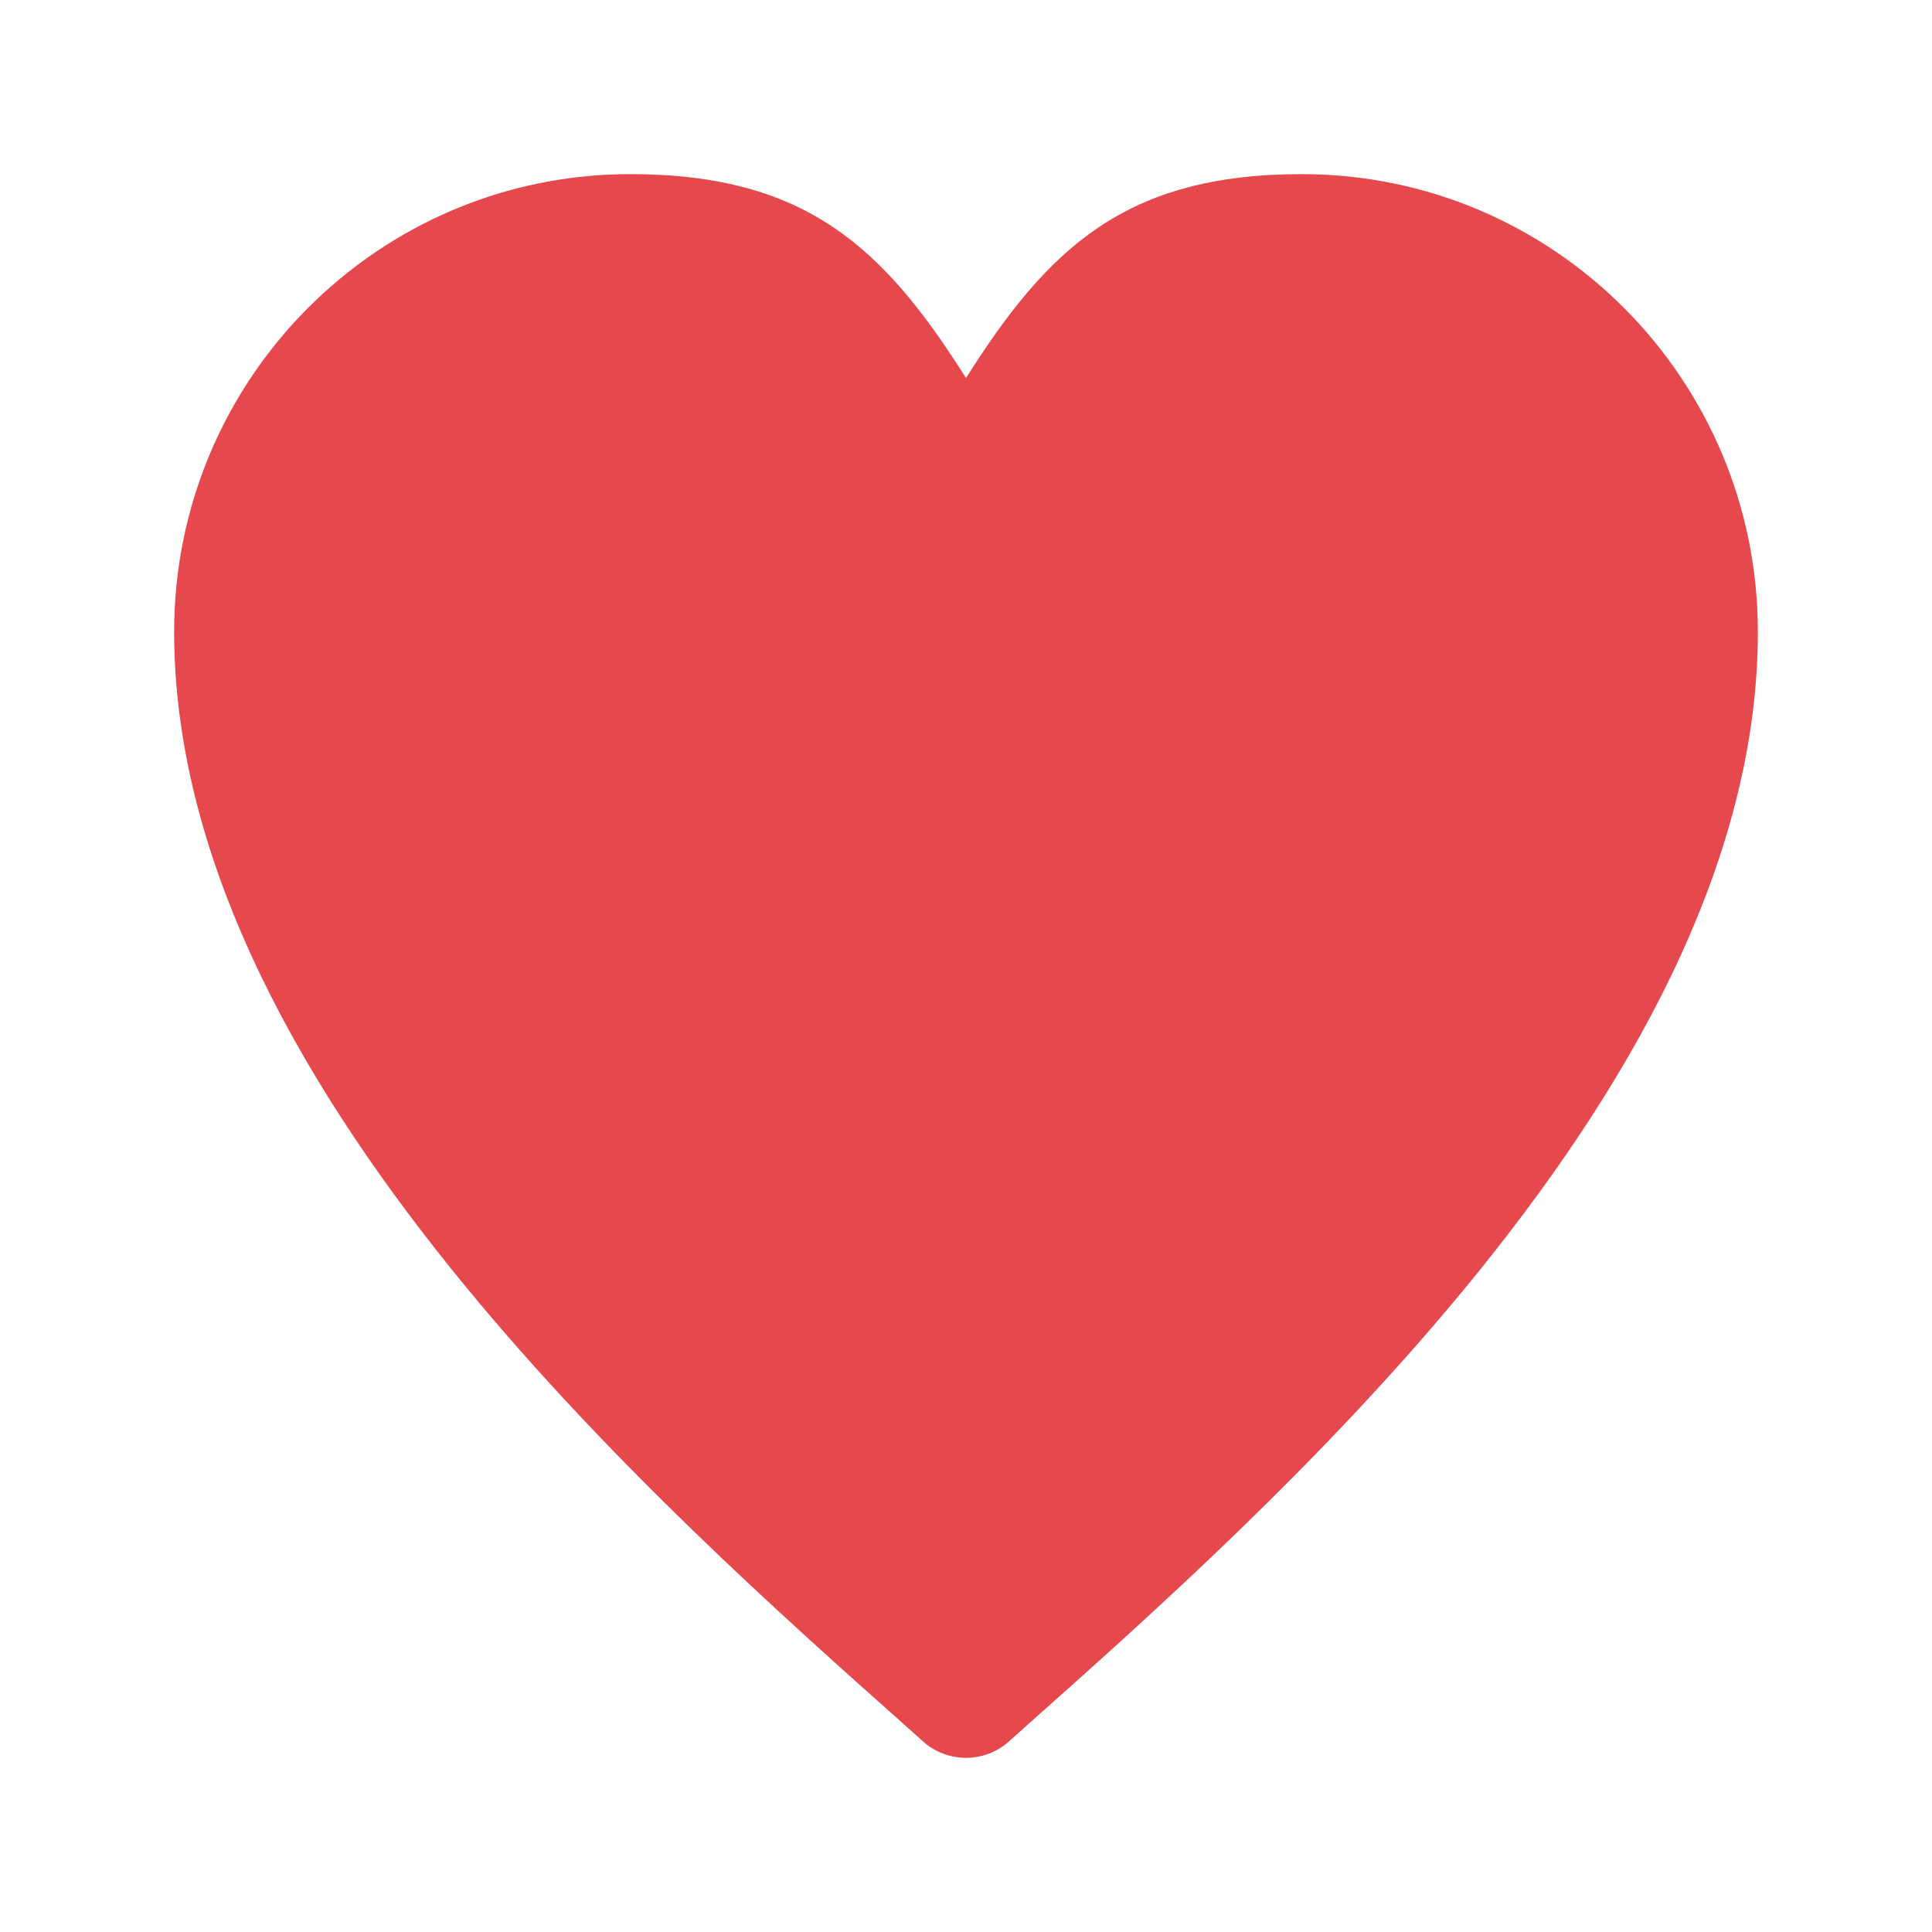
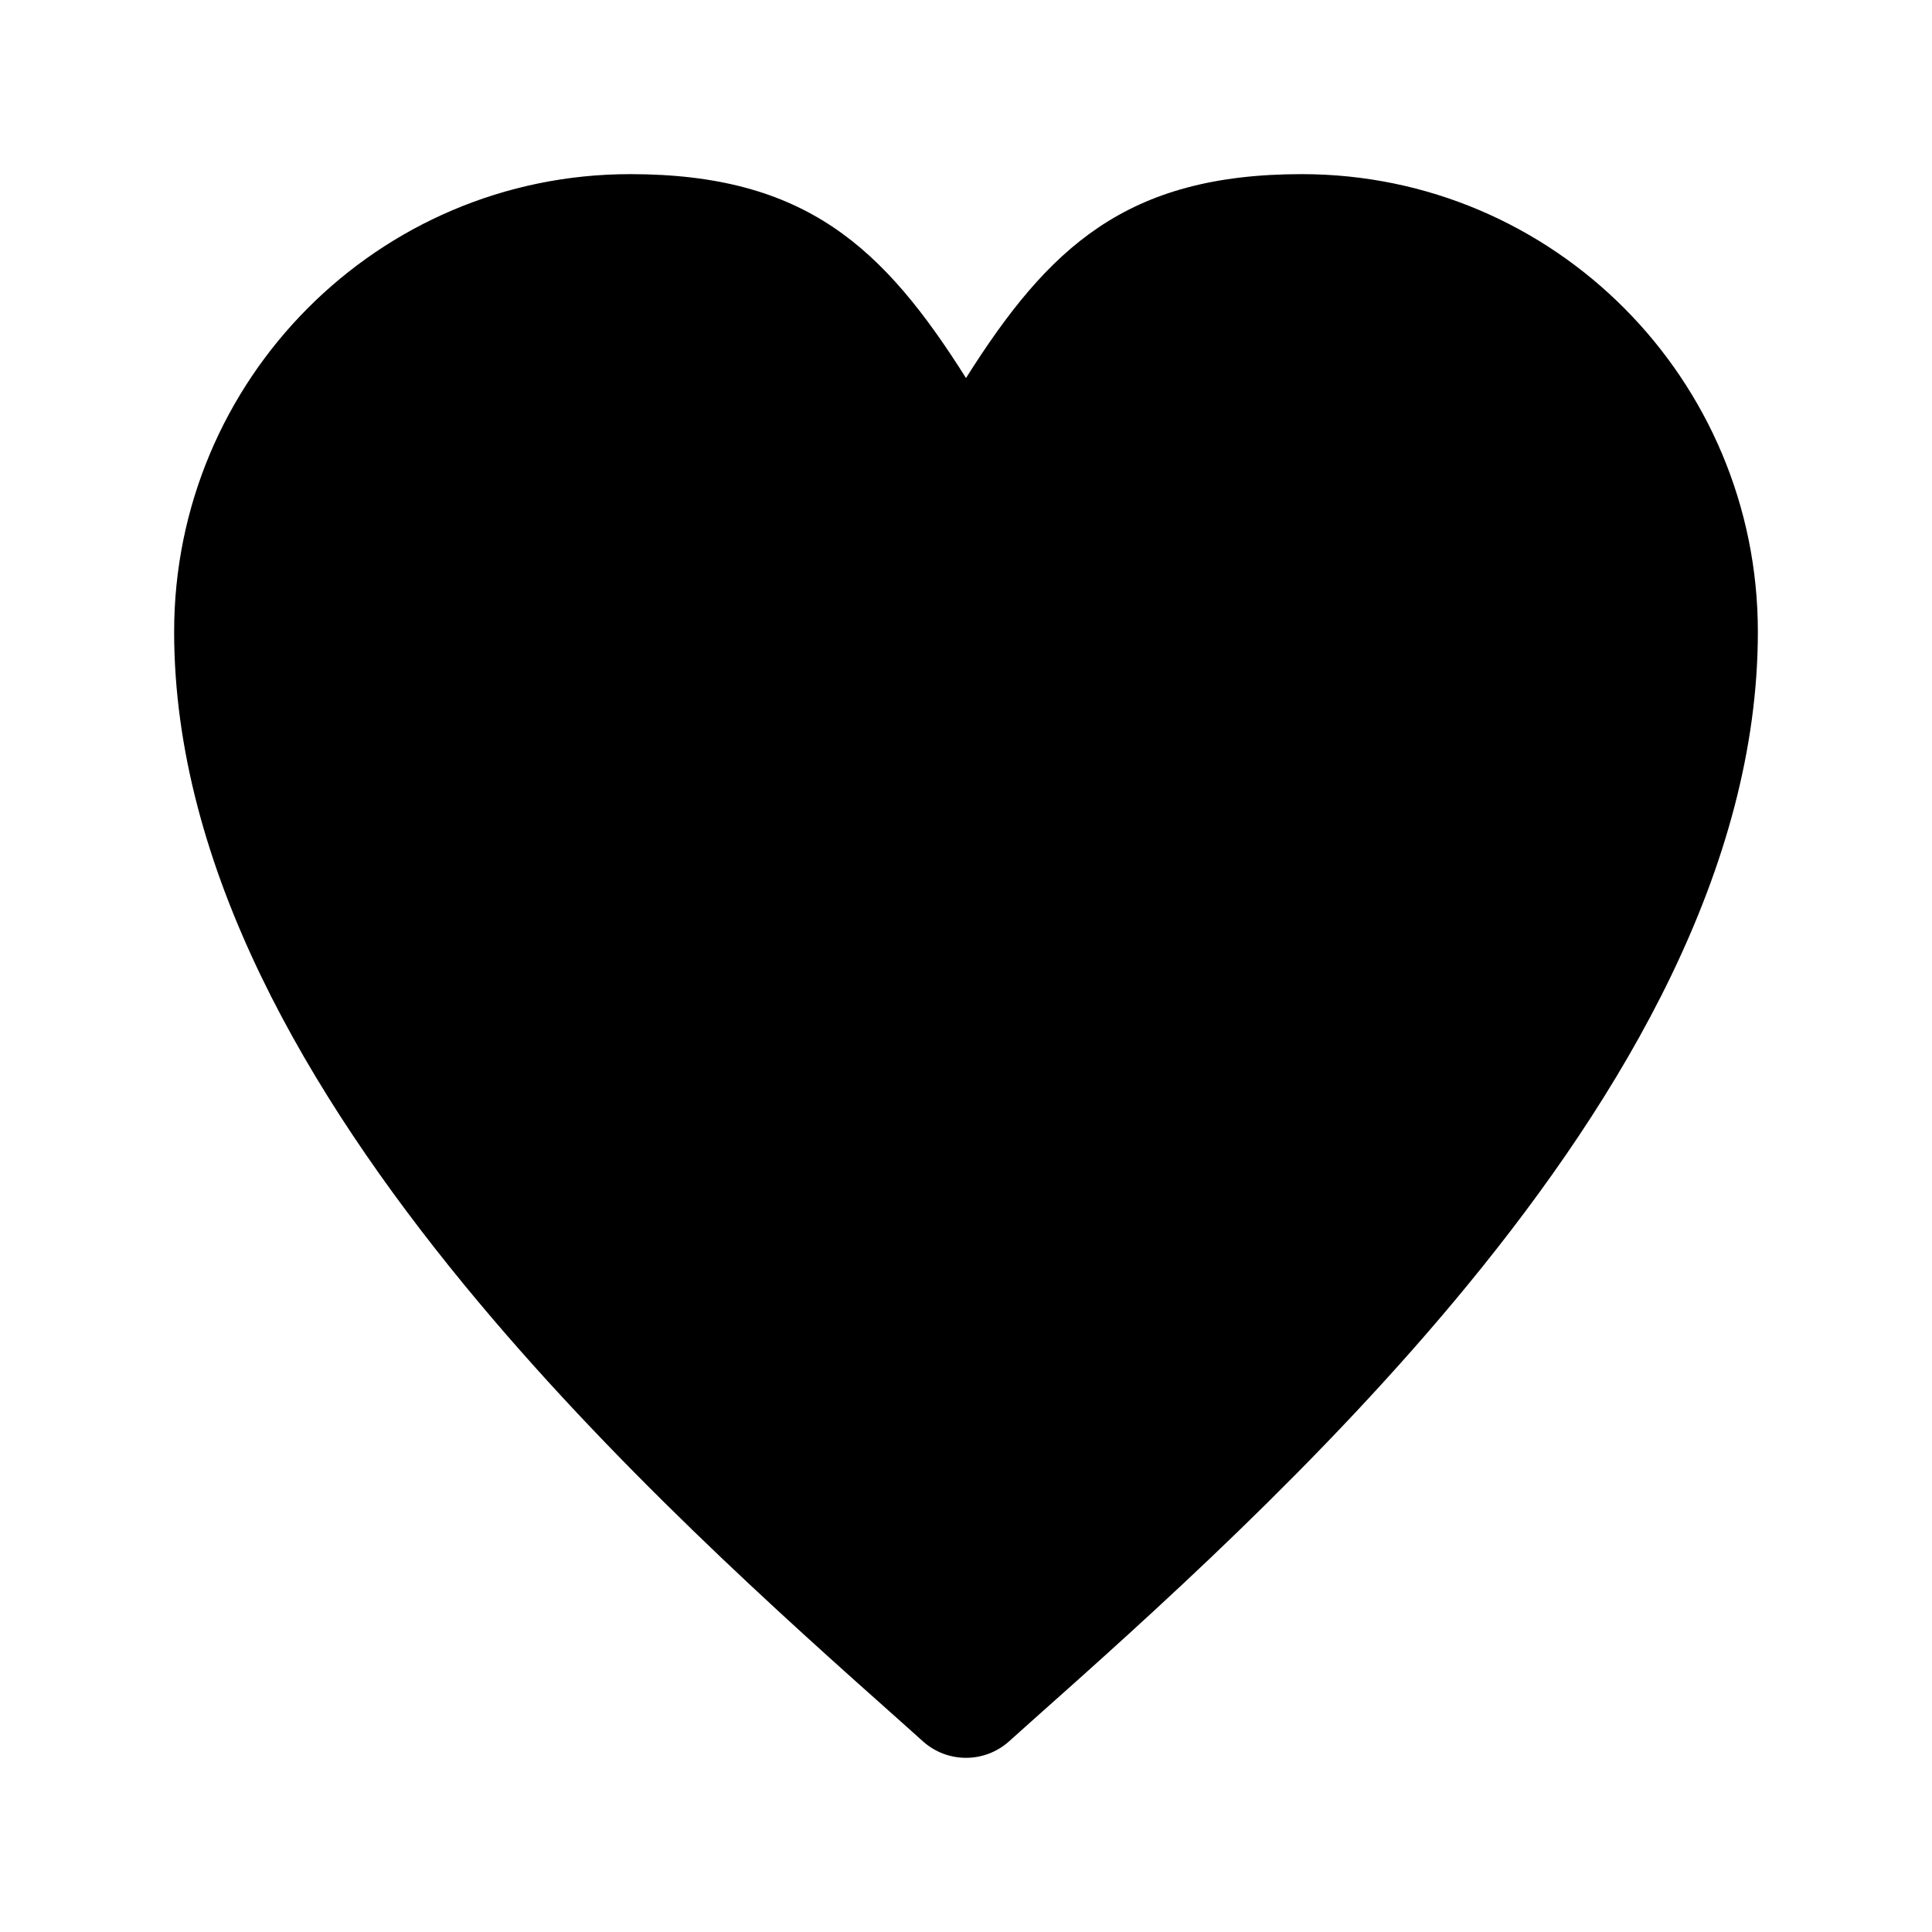
- <svg xmlns="http://www.w3.org/2000/svg" width="15" height="15" viewBox="0 0 15 15" fill="none" className="fill-gray-600 mr-1">
-   <path d="M1.352 4.905C1.352 2.945 2.936 1.352 4.893 1.352C6.258 1.352 6.861 1.923 7.5 2.935C8.139 1.923 8.742 1.352 10.107 1.352C12.064 1.352 13.648 2.945 13.648 4.905C13.648 6.74 12.601 8.505 11.401 9.969C10.264 11.356 8.922 12.551 8.006 13.366C7.946 13.419 7.889 13.471 7.833 13.521C7.643 13.69 7.357 13.69 7.167 13.521C7.111 13.471 7.054 13.419 6.994 13.366C6.078 12.551 4.736 11.356 3.599 9.969C2.399 8.505 1.352 6.74 1.352 4.905Z" fill="#E5484D" fillRule="evenodd" clipRule="evenodd" />
+ <svg xmlns="http://www.w3.org/2000/svg" width="15" height="15" viewBox="0 0 15 15" fill="currentColor" className="fill-gray-600 mr-1">
+   <path d="M1.352 4.905C1.352 2.945 2.936 1.352 4.893 1.352C6.258 1.352 6.861 1.923 7.5 2.935C8.139 1.923 8.742 1.352 10.107 1.352C12.064 1.352 13.648 2.945 13.648 4.905C13.648 6.74 12.601 8.505 11.401 9.969C10.264 11.356 8.922 12.551 8.006 13.366C7.946 13.419 7.889 13.471 7.833 13.521C7.643 13.69 7.357 13.69 7.167 13.521C7.111 13.471 7.054 13.419 6.994 13.366C6.078 12.551 4.736 11.356 3.599 9.969C2.399 8.505 1.352 6.74 1.352 4.905Z" fillRule="evenodd" clipRule="evenodd" />
</svg>
